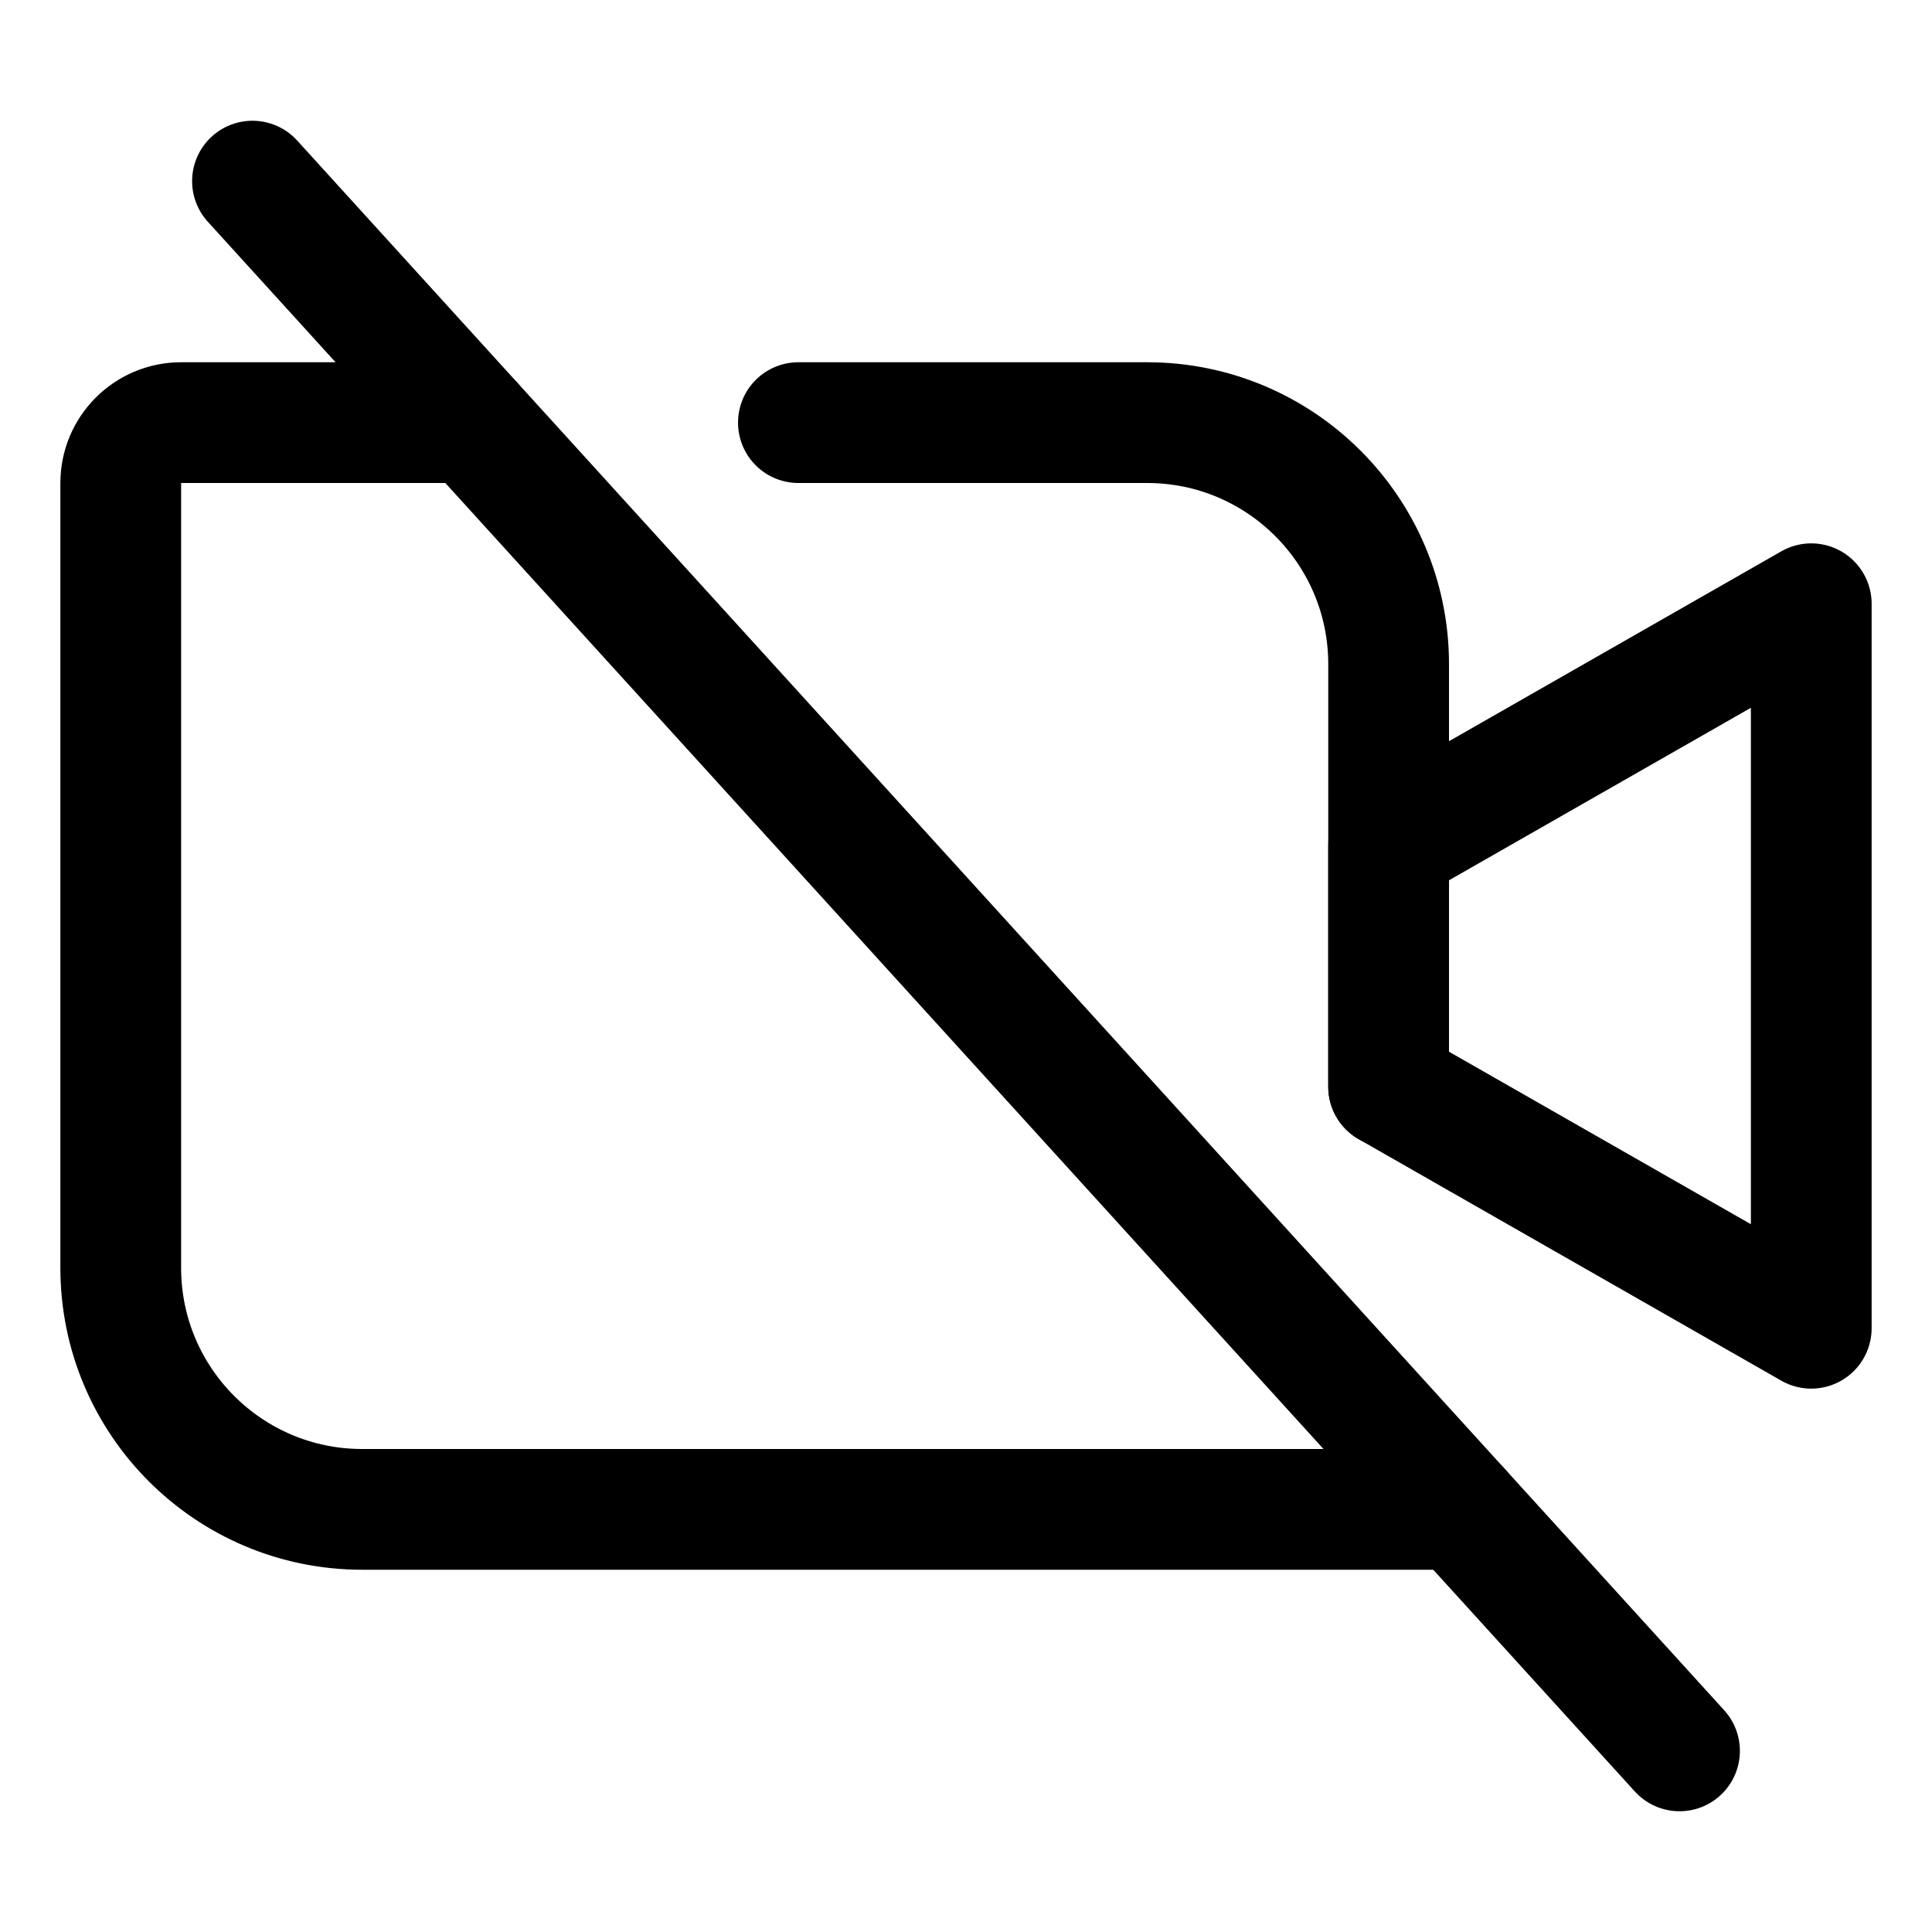
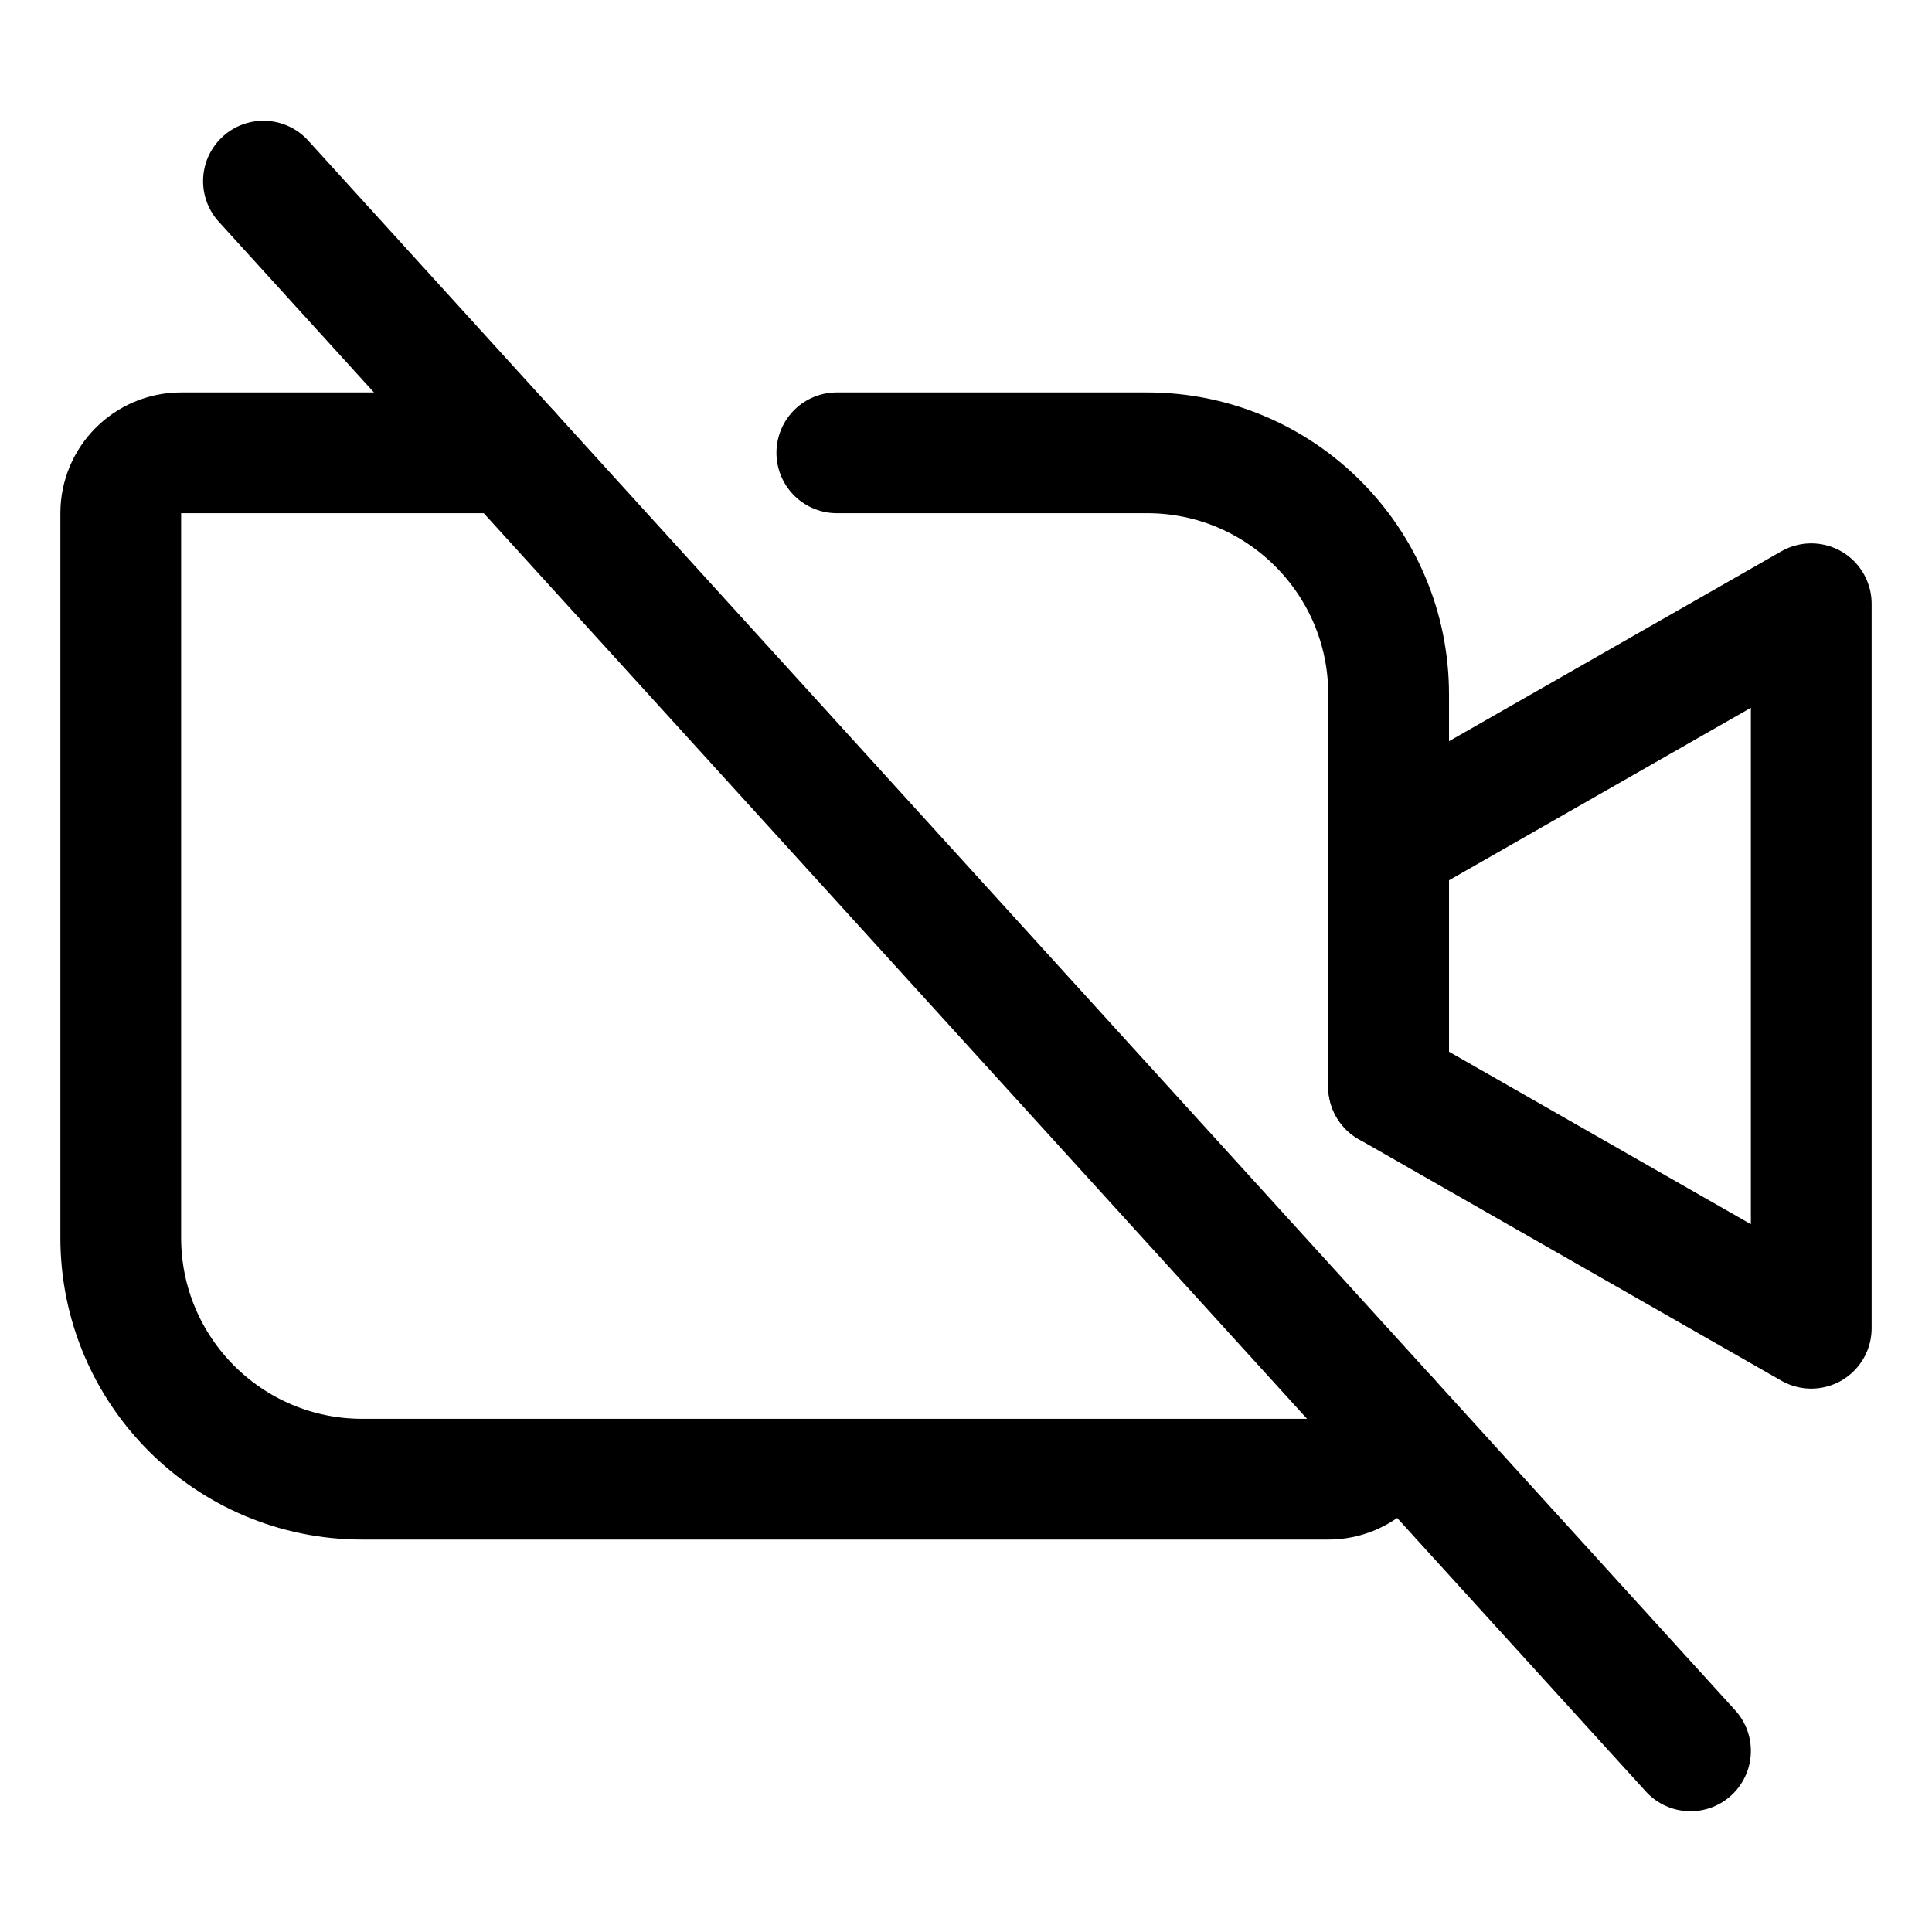
<svg xmlns="http://www.w3.org/2000/svg" id="Layer_1" data-name="Layer 1" viewBox="0 0 256 256">
  <polygon points="240 176 184 144 184 112 240 80 240 176" fill="none" stroke="#000" stroke-linecap="round" stroke-linejoin="round" stroke-width="16" />
-   <path d="M105.792,56H152a32,32,0,0,1,32,32v56" fill="none" stroke="#000" stroke-linecap="round" stroke-linejoin="round" stroke-width="16" />
-   <path d="M193.455,200H48a32,32,0,0,1-32-32V64a8,8,0,0,1,8-8H62.545" fill="none" stroke="#000" stroke-linecap="round" stroke-linejoin="round" stroke-width="16" />
-   <line x1="33.455" y1="24" x2="222.545" y2="232" fill="none" stroke="#000" stroke-linecap="round" stroke-linejoin="round" stroke-width="16" />
+   <line x1="34.909" y1="24" x2="224" y2="232" fill="none" stroke="#000" stroke-linecap="round" stroke-linejoin="round" stroke-width="16" />
+   <path d="M110.883,60H152a32,32,0,0,1,32,32v52" fill="none" stroke="#000" stroke-linecap="round" stroke-linejoin="round" stroke-width="16" />
+   <path d="M184,188a8,8,0,0,1-8,8H48a32,32,0,0,1-32-32V68a8,8,0,0,1,8-8H67.636" fill="none" stroke="#000" stroke-linecap="round" stroke-linejoin="round" stroke-width="16" />
</svg>
